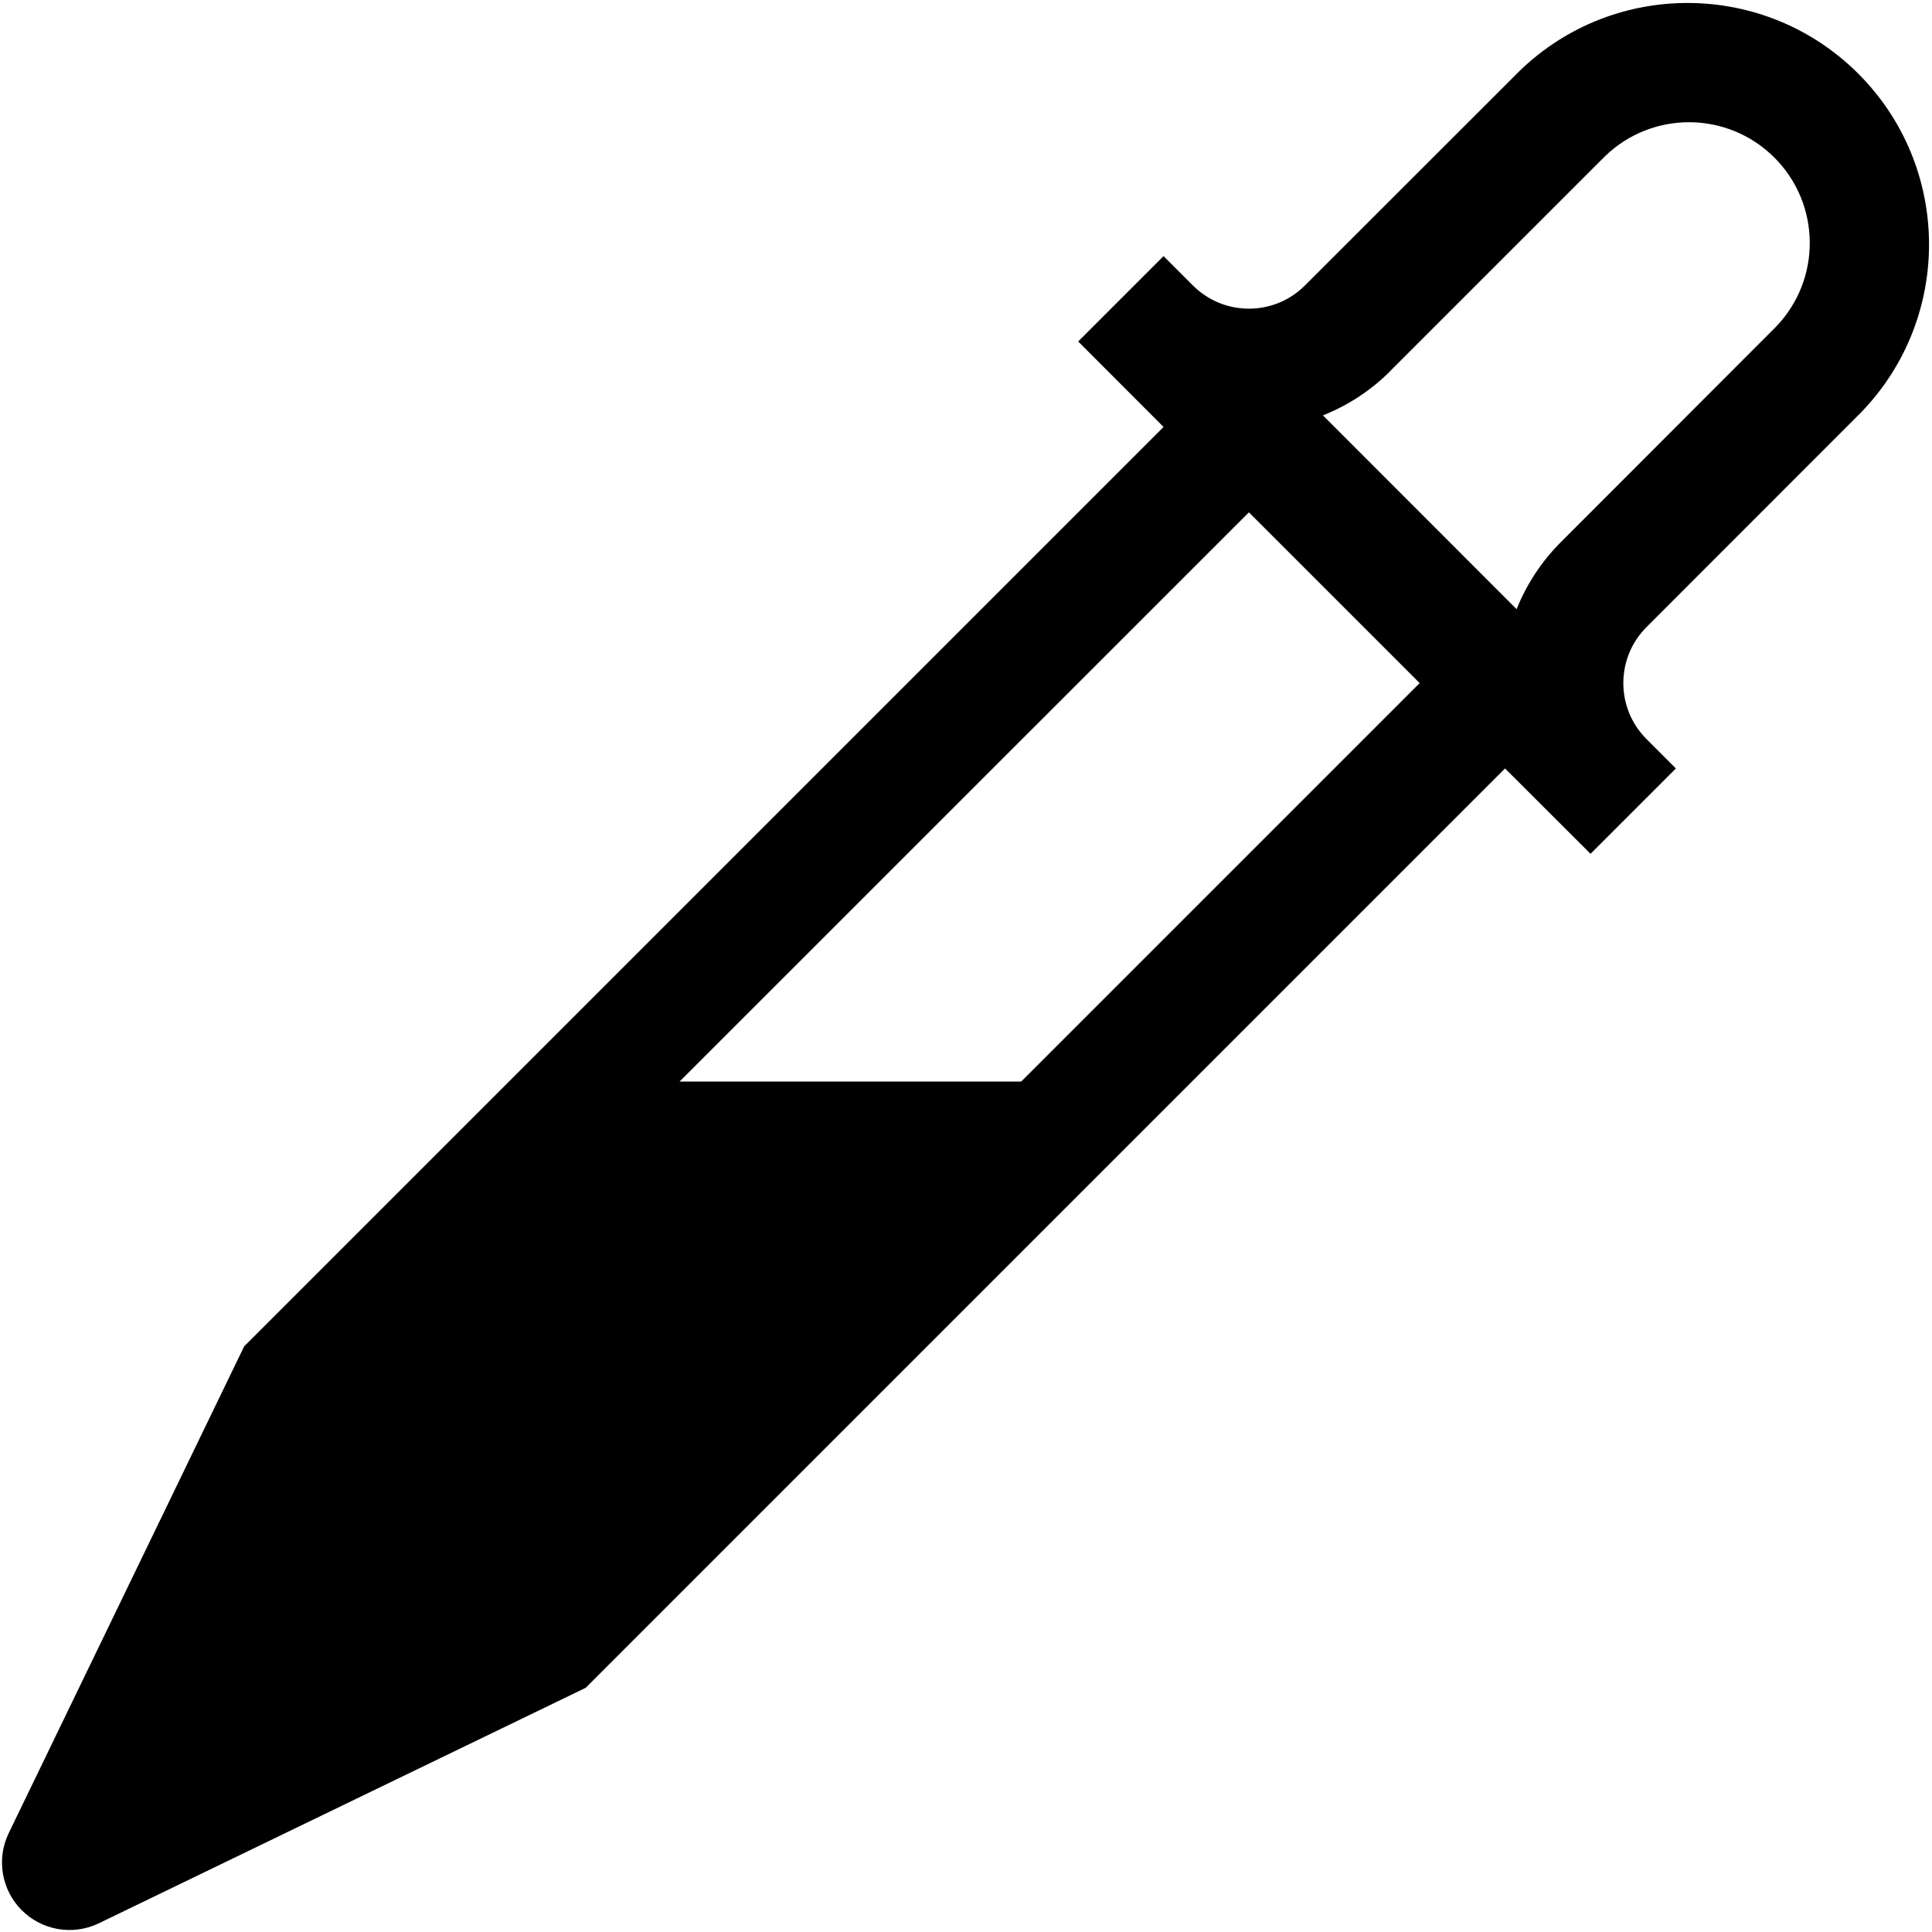
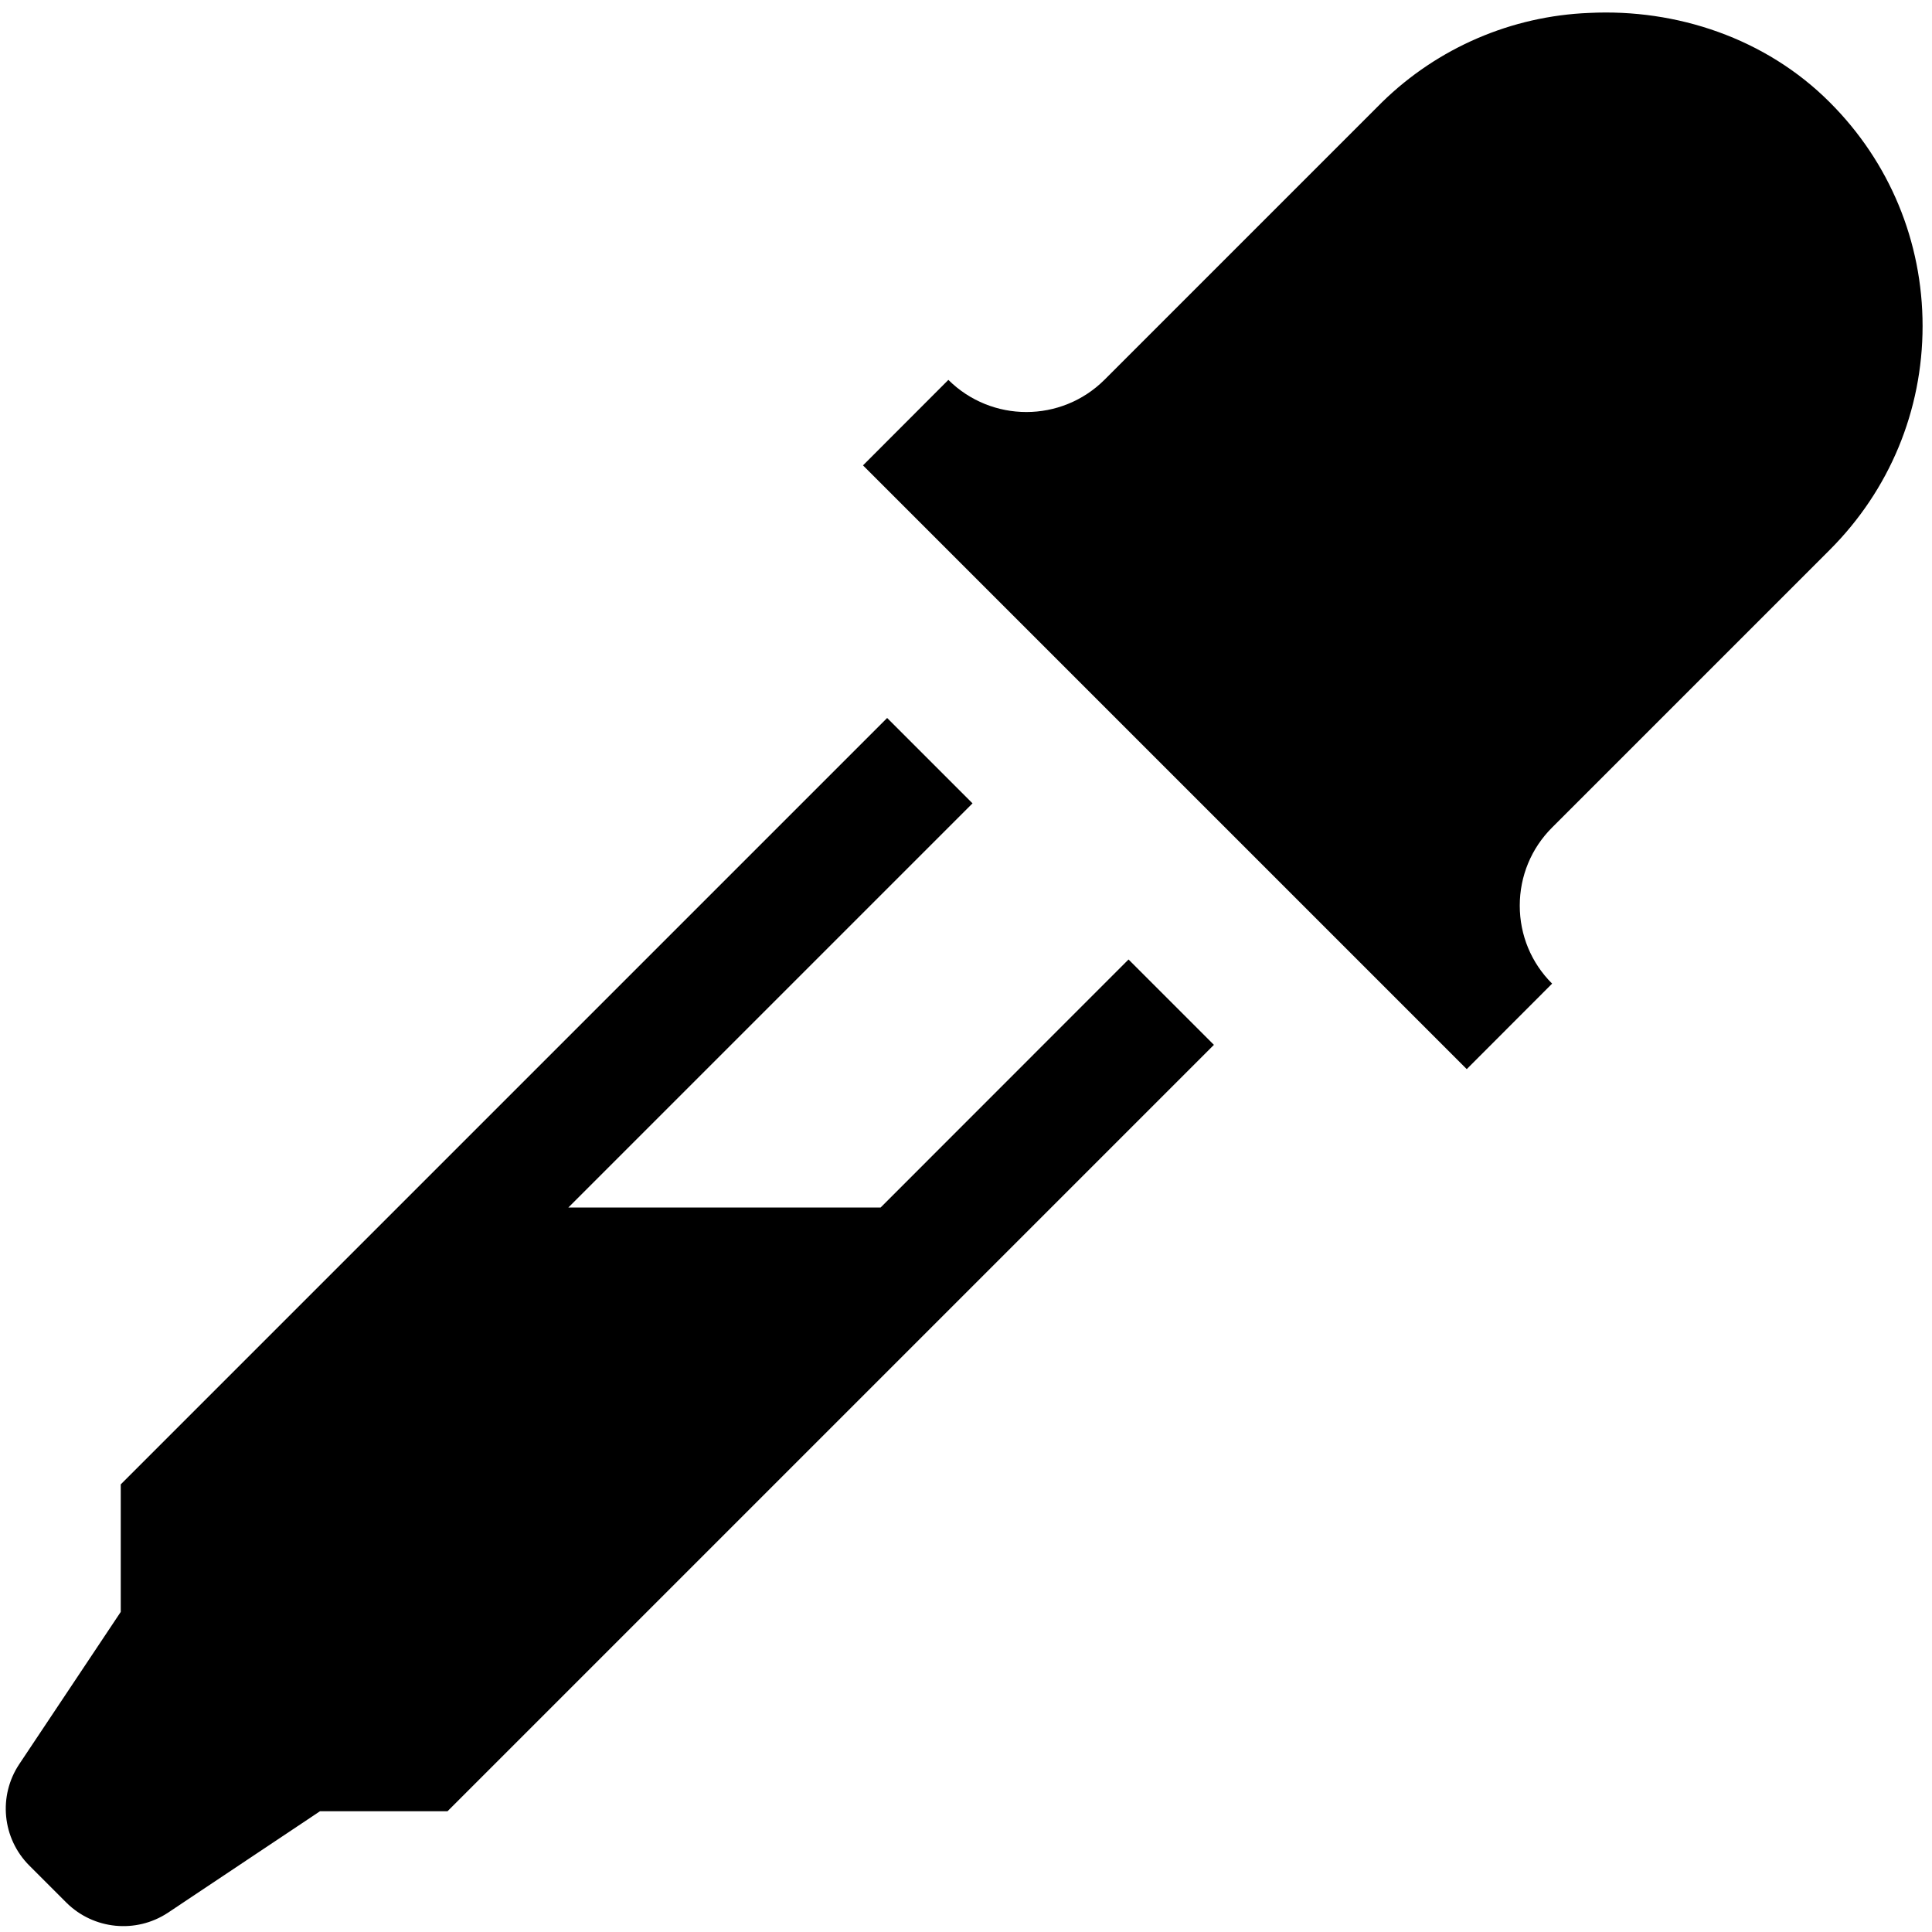
<svg xmlns="http://www.w3.org/2000/svg" viewBox="0 0 16 16">
-   <path d="M.069 15.188a.559.559 0 0 0 .743.743l4.038-1.953 7.614-7.614.708.707.707-.707-.243-.243a.656.656 0 0 1 0-.928l1.778-1.779A2 2 0 0 0 12.586.586l-1.779 1.778a.656.656 0 0 1-.928 0l-.243-.243-.707.707.707.708-7.614 7.614zM11.515 3.071l1.778-1.778a1 1 0 0 1 1.414 1.414L12.93 4.486a1.65 1.65 0 0 0-.37.559L10.956 3.44a1.65 1.65 0 0 0 .56-.369zm-1.172 1.172 1.414 1.414-3.3 3.3H5.628z" />
+   <path fill-rule="evenodd" d="M15.922 2.7c0 .7-.274 1.359-.769 1.854l-2.3 2.3c-.172.172-.267.402-.267.646s.095.474.268.646l-.707.708-5-5 .707-.708a.917.917 0 0 0 1.292 0l2.3-2.3a2.6 2.6 0 0 1 1.715-.739c.724-.036 1.463.21 1.992.74.495.494.769 1.153.769 1.853M7.293 10H4.707l3.347-3.347-.707-.707L1 12.293v1.056l-.84 1.26a.666.666 0 0 0 .082.84l.309.309a.67.67 0 0 0 .839.083L2.65 15h1.056l6.347-6.347-.707-.707z" />
  <path fill="none" d="M0 0h16v16H0z" />
</svg>
